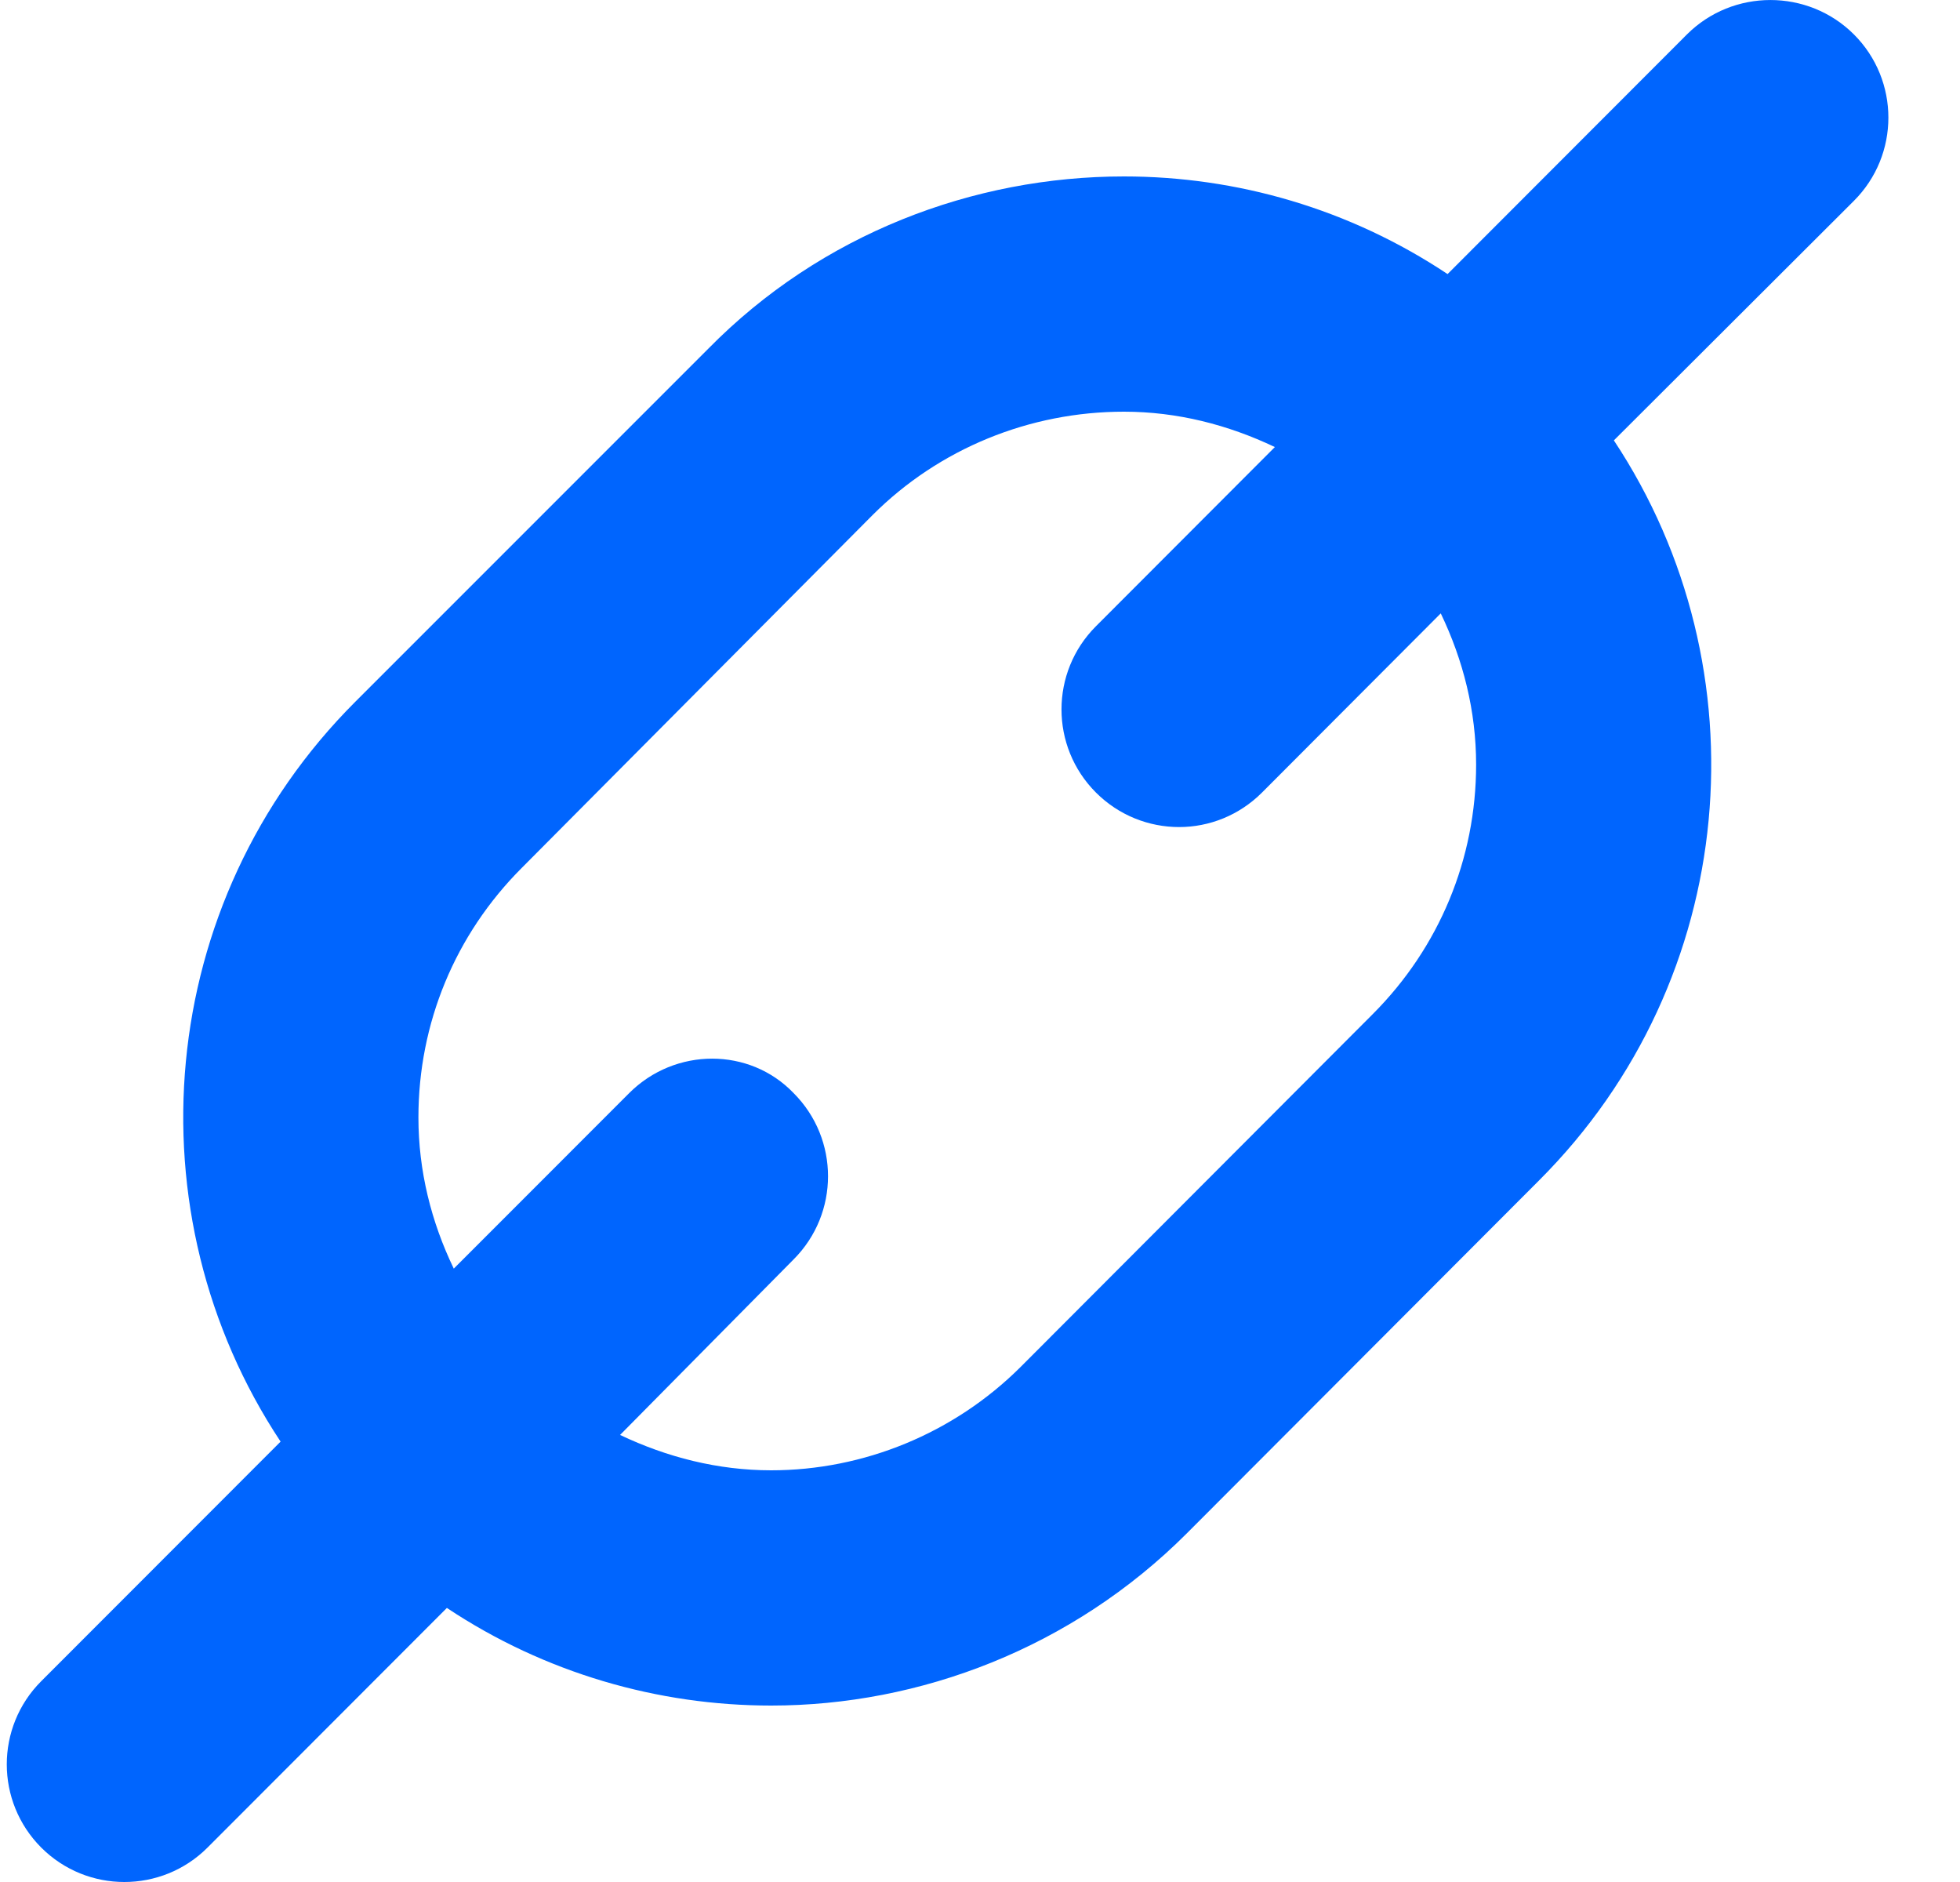
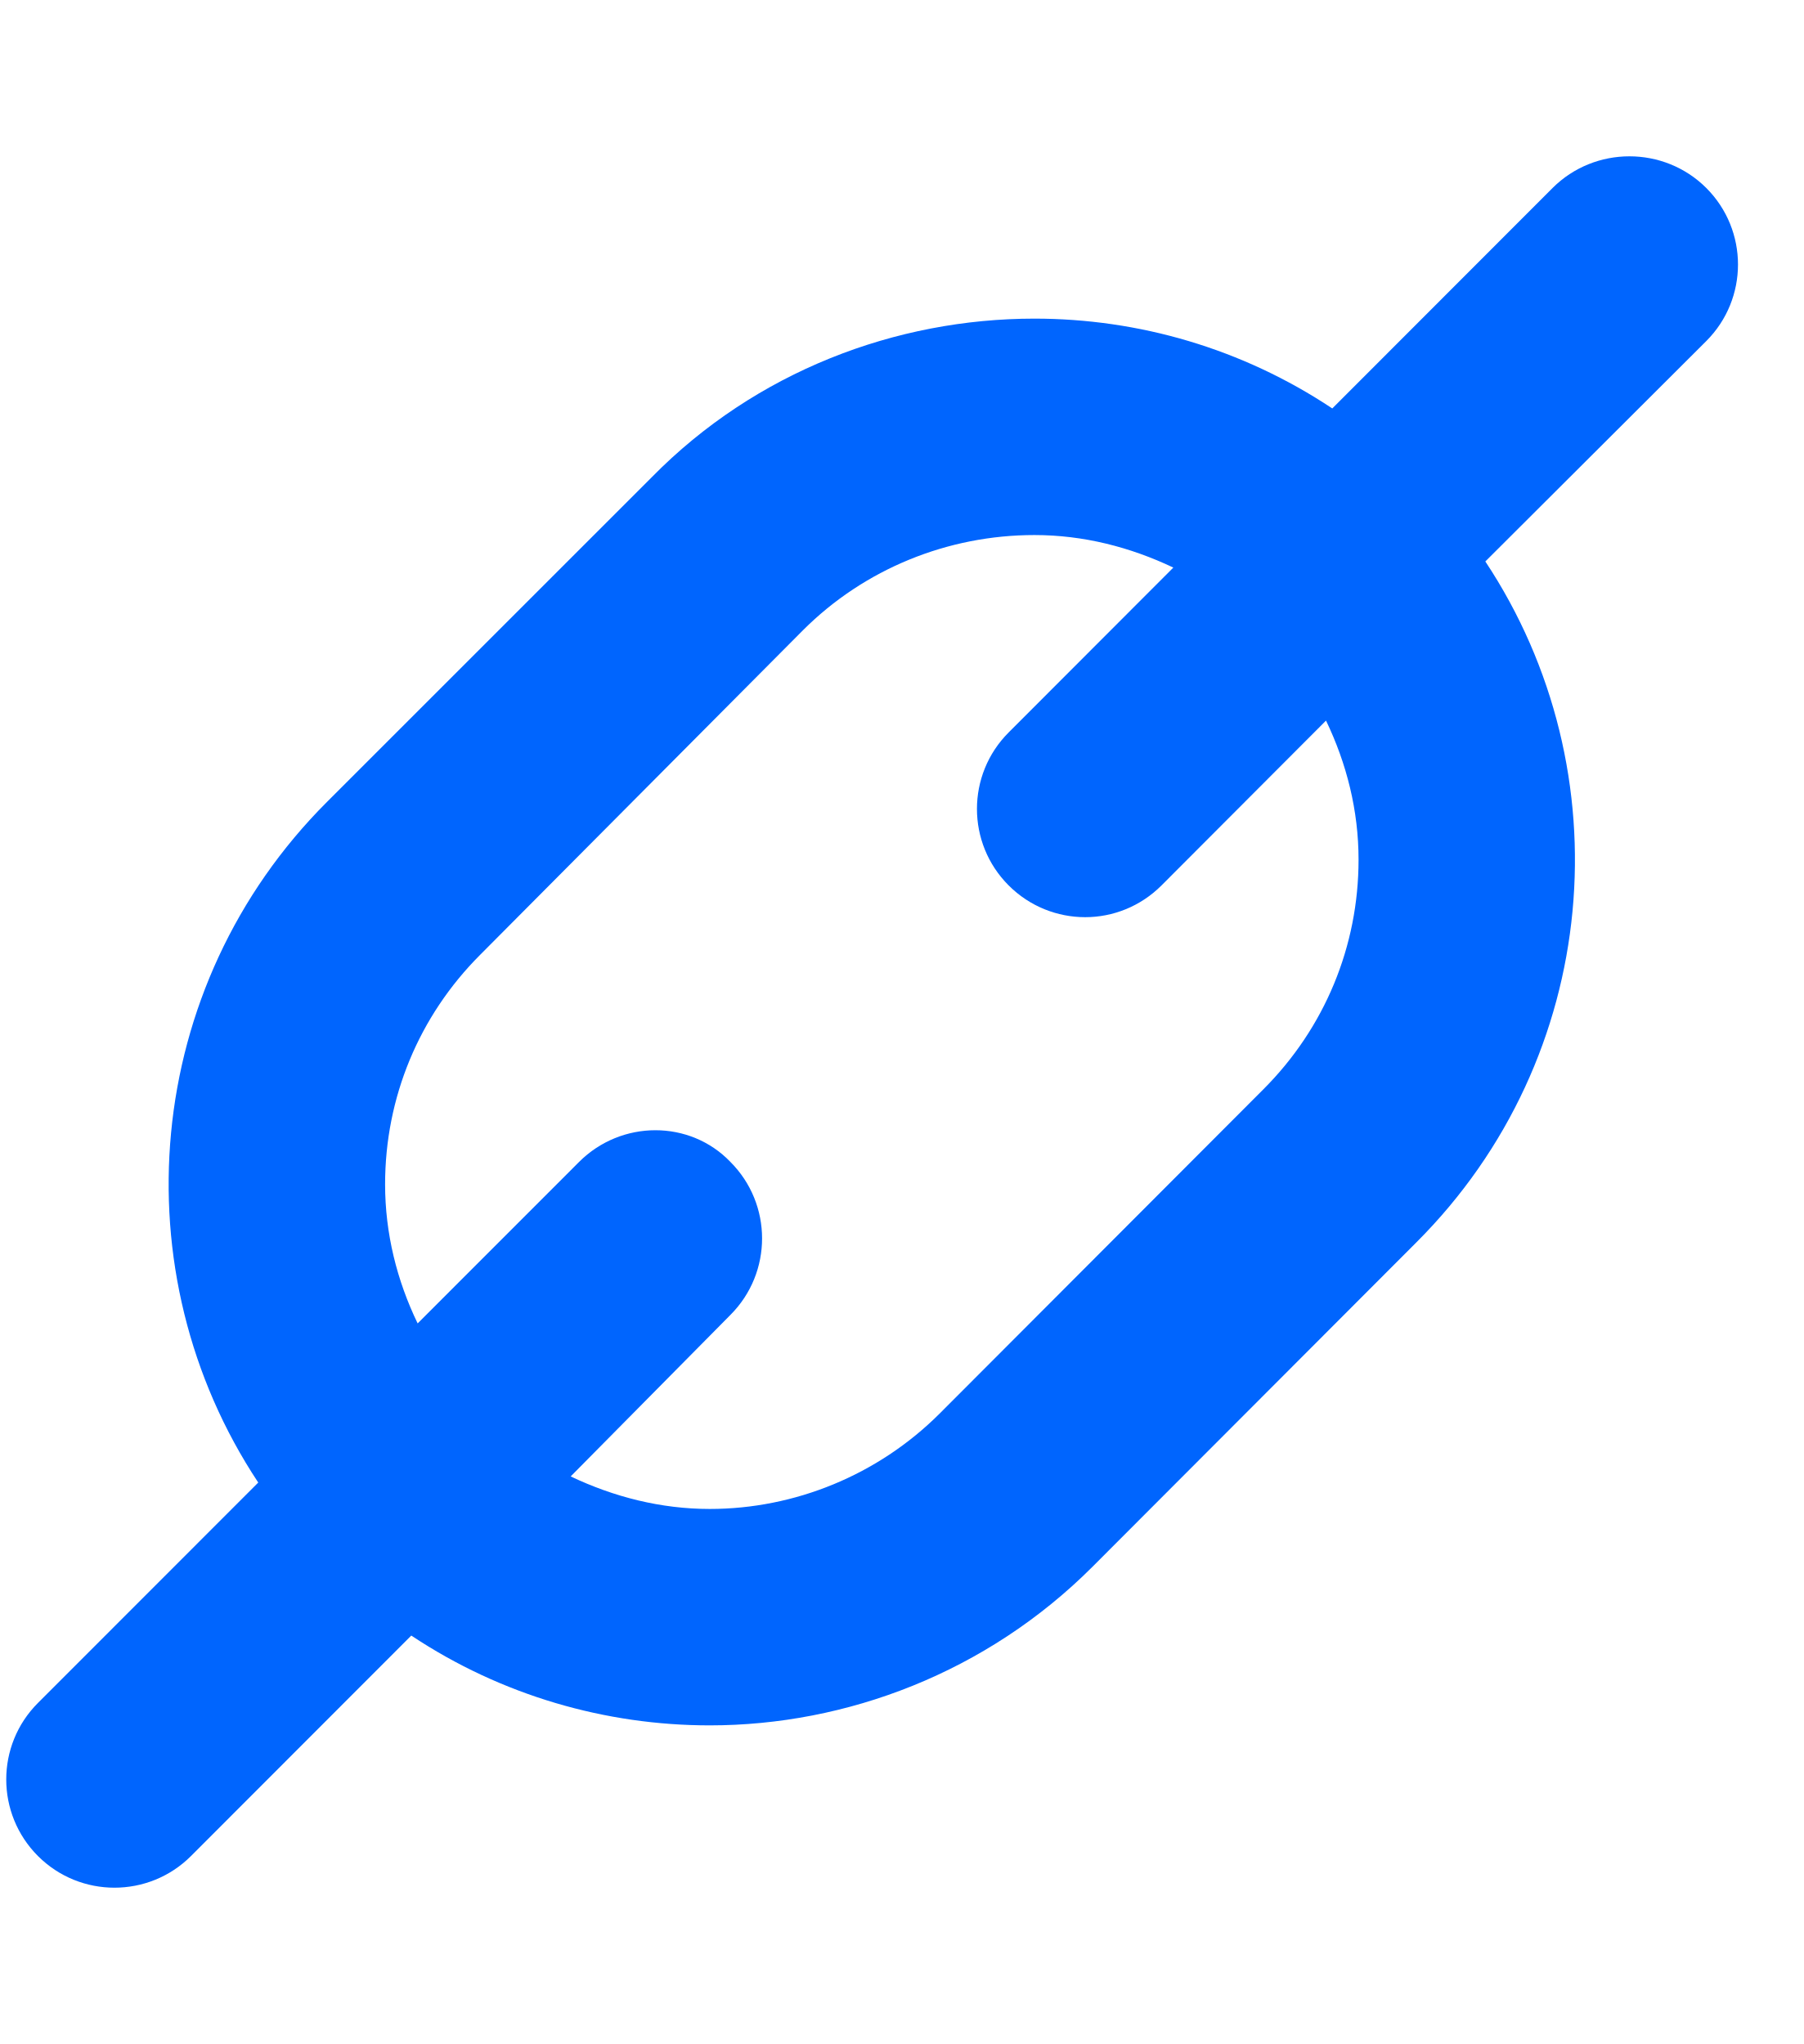
- <svg xmlns="http://www.w3.org/2000/svg" width="25" height="24" viewBox="0 0 25 24" fill="none">
+ <svg xmlns="http://www.w3.org/2000/svg" width="30" height="34" viewBox="0 0 25 24" fill="none">
  <path d="M23.647 0.439C23.061 -0.146 22.103 -0.146 21.517 0.439L18.464 3.495C17.213 2.663 15.778 2.25 14.336 2.25C12.417 2.25 10.474 2.982 9.034 4.447L4.534 8.947C1.967 11.511 1.651 15.475 3.579 18.384L0.526 21.439C-0.06 22.025 -0.06 22.974 0.526 23.561C0.819 23.854 1.203 24 1.586 24C1.97 24 2.354 23.854 2.647 23.561L5.7 20.505C6.951 21.337 8.395 21.75 9.836 21.75C11.731 21.75 13.674 21.018 15.139 19.553L19.631 15.053C22.197 12.489 22.513 8.525 20.585 5.616L23.647 2.561C24.233 1.975 24.233 1.025 23.647 0.439ZM18.828 9.75C18.828 10.951 18.359 12.082 17.51 12.932L13.018 17.432C12.166 18.281 11.013 18.75 9.836 18.75C9.157 18.75 8.506 18.583 7.909 18.299L10.122 16.061C10.708 15.475 10.708 14.525 10.122 13.939C9.561 13.354 8.612 13.354 8.026 13.939L5.788 16.178C5.501 15.583 5.337 14.932 5.337 14.25C5.337 13.049 5.805 11.918 6.655 11.068L11.13 6.568C11.98 5.719 13.135 5.25 14.336 5.25C15.016 5.25 15.664 5.417 16.261 5.701L13.979 7.986C13.393 8.572 13.393 9.521 13.979 10.107C14.272 10.4 14.656 10.547 15.04 10.547C15.421 10.547 15.804 10.4 16.097 10.107L18.377 7.822C18.663 8.417 18.828 9.067 18.828 9.75Z" fill="#0065FE" />
</svg>
